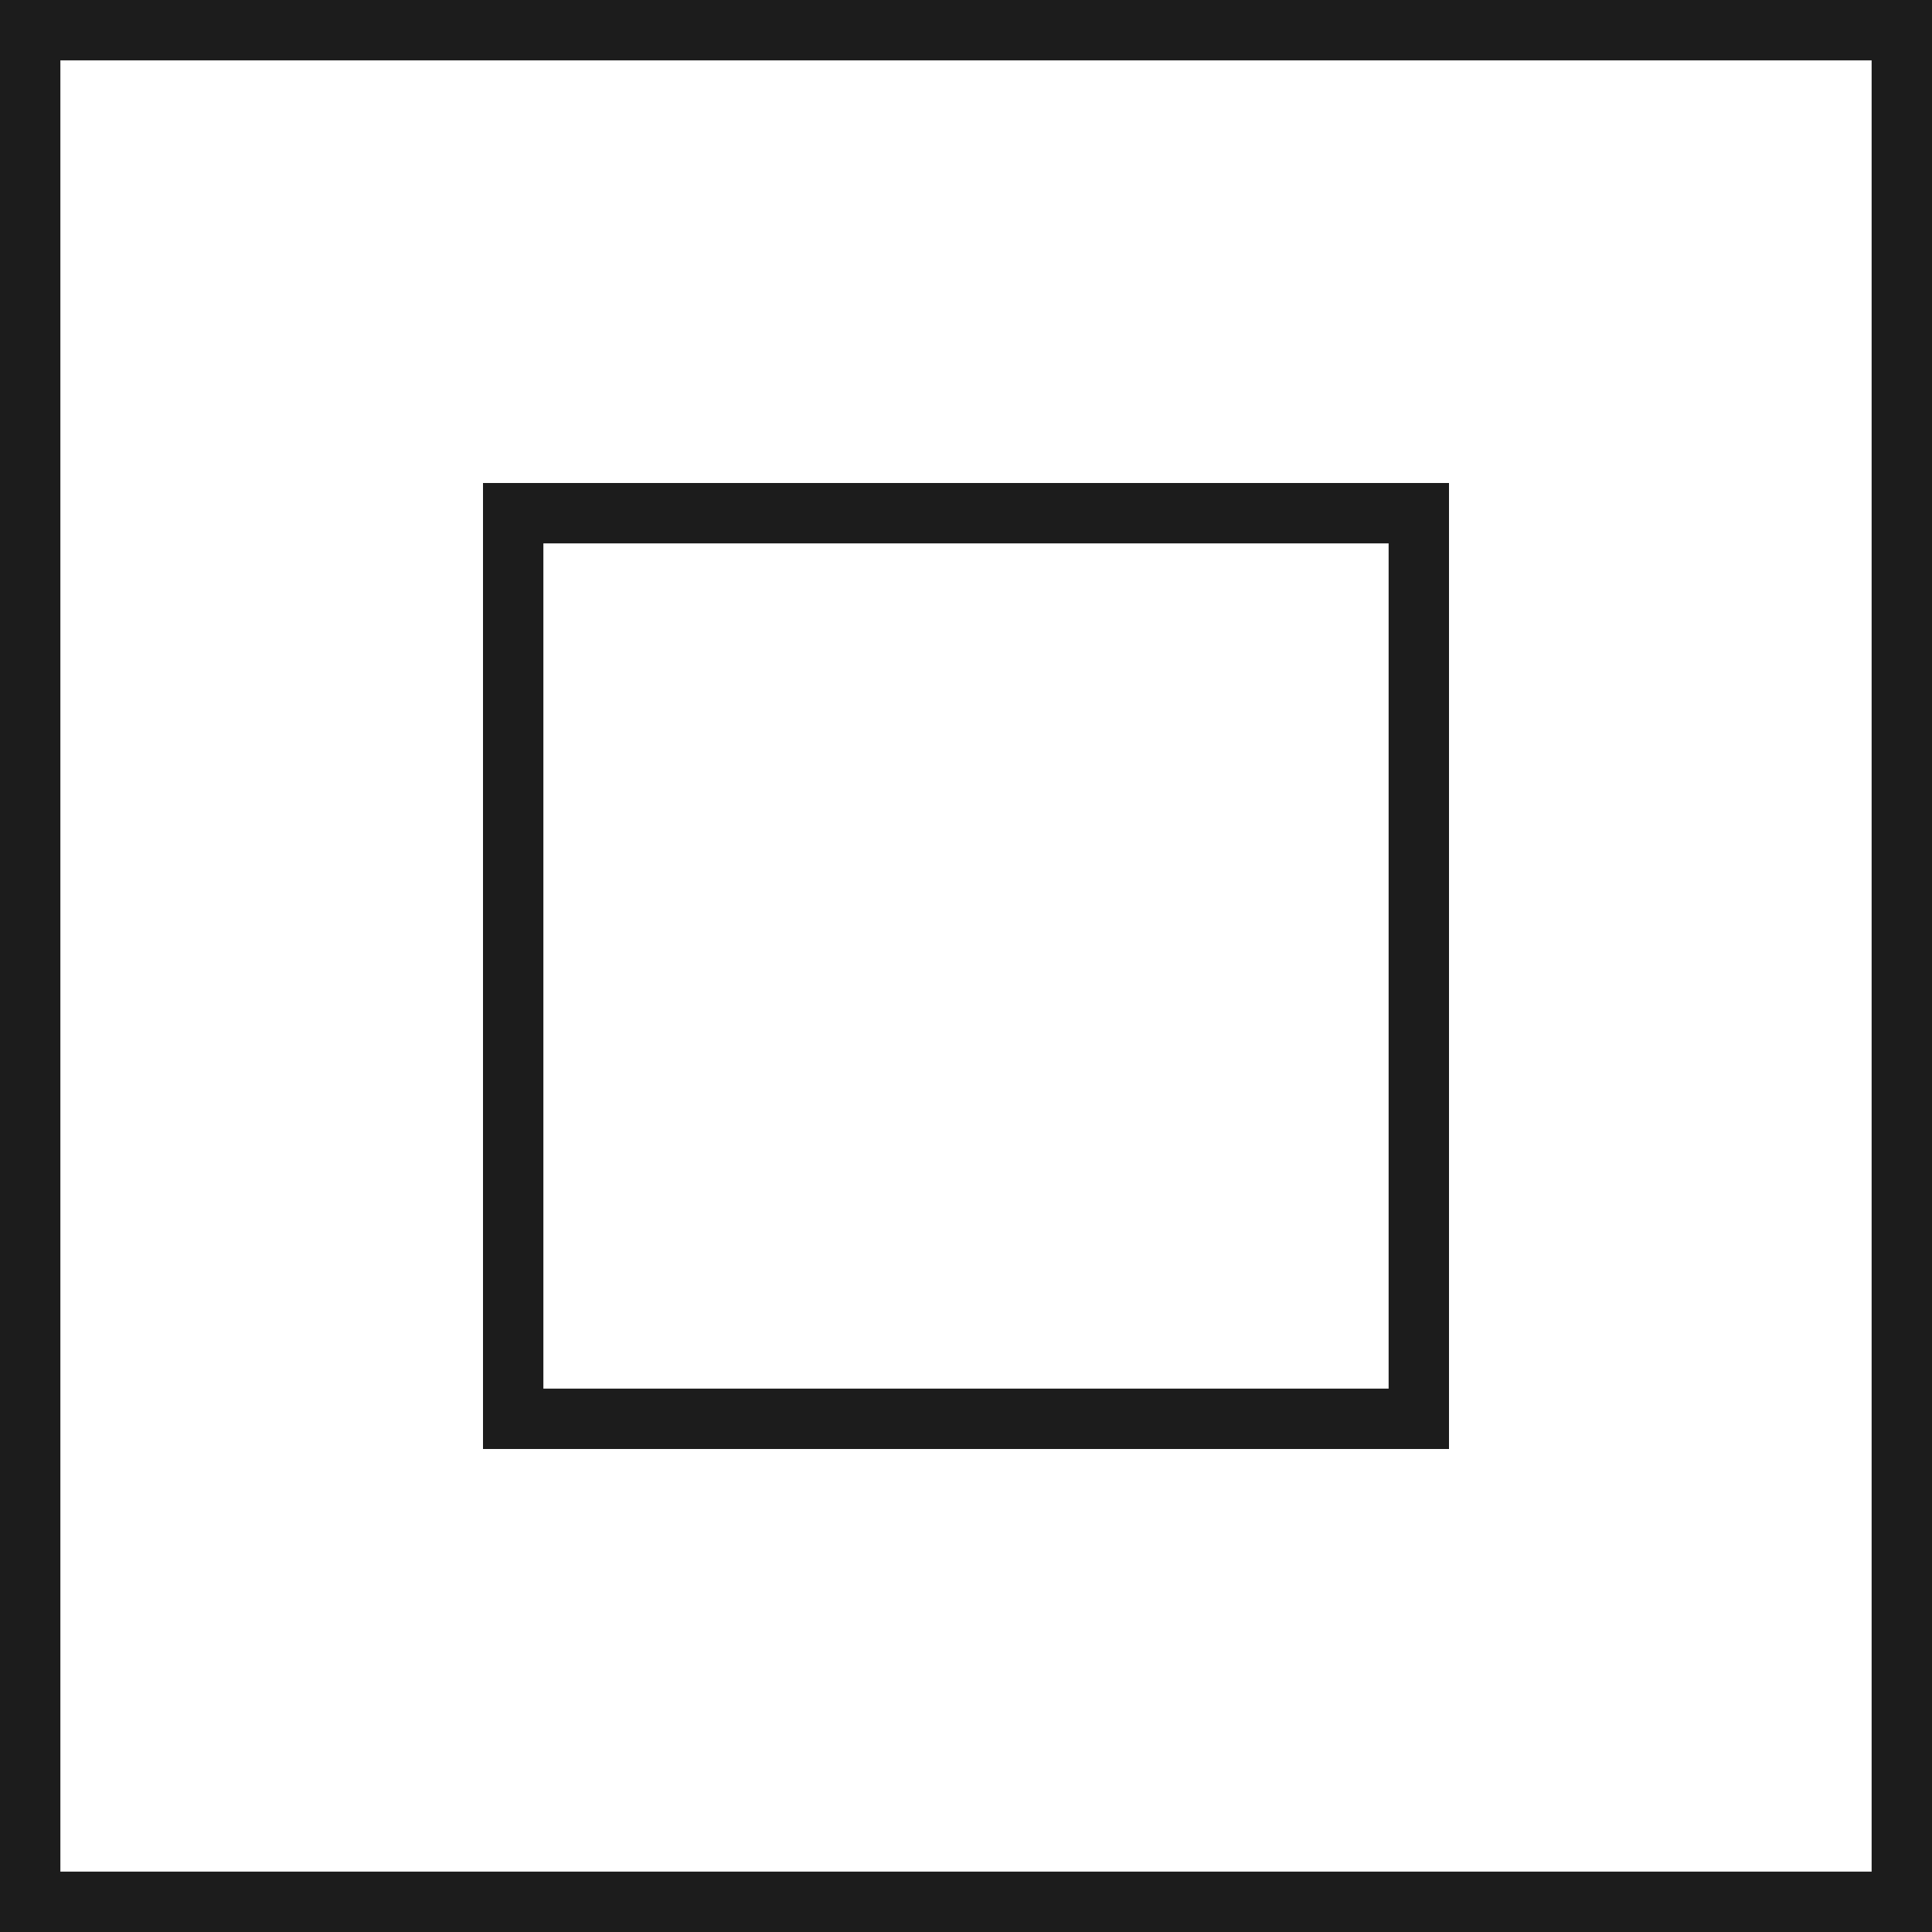
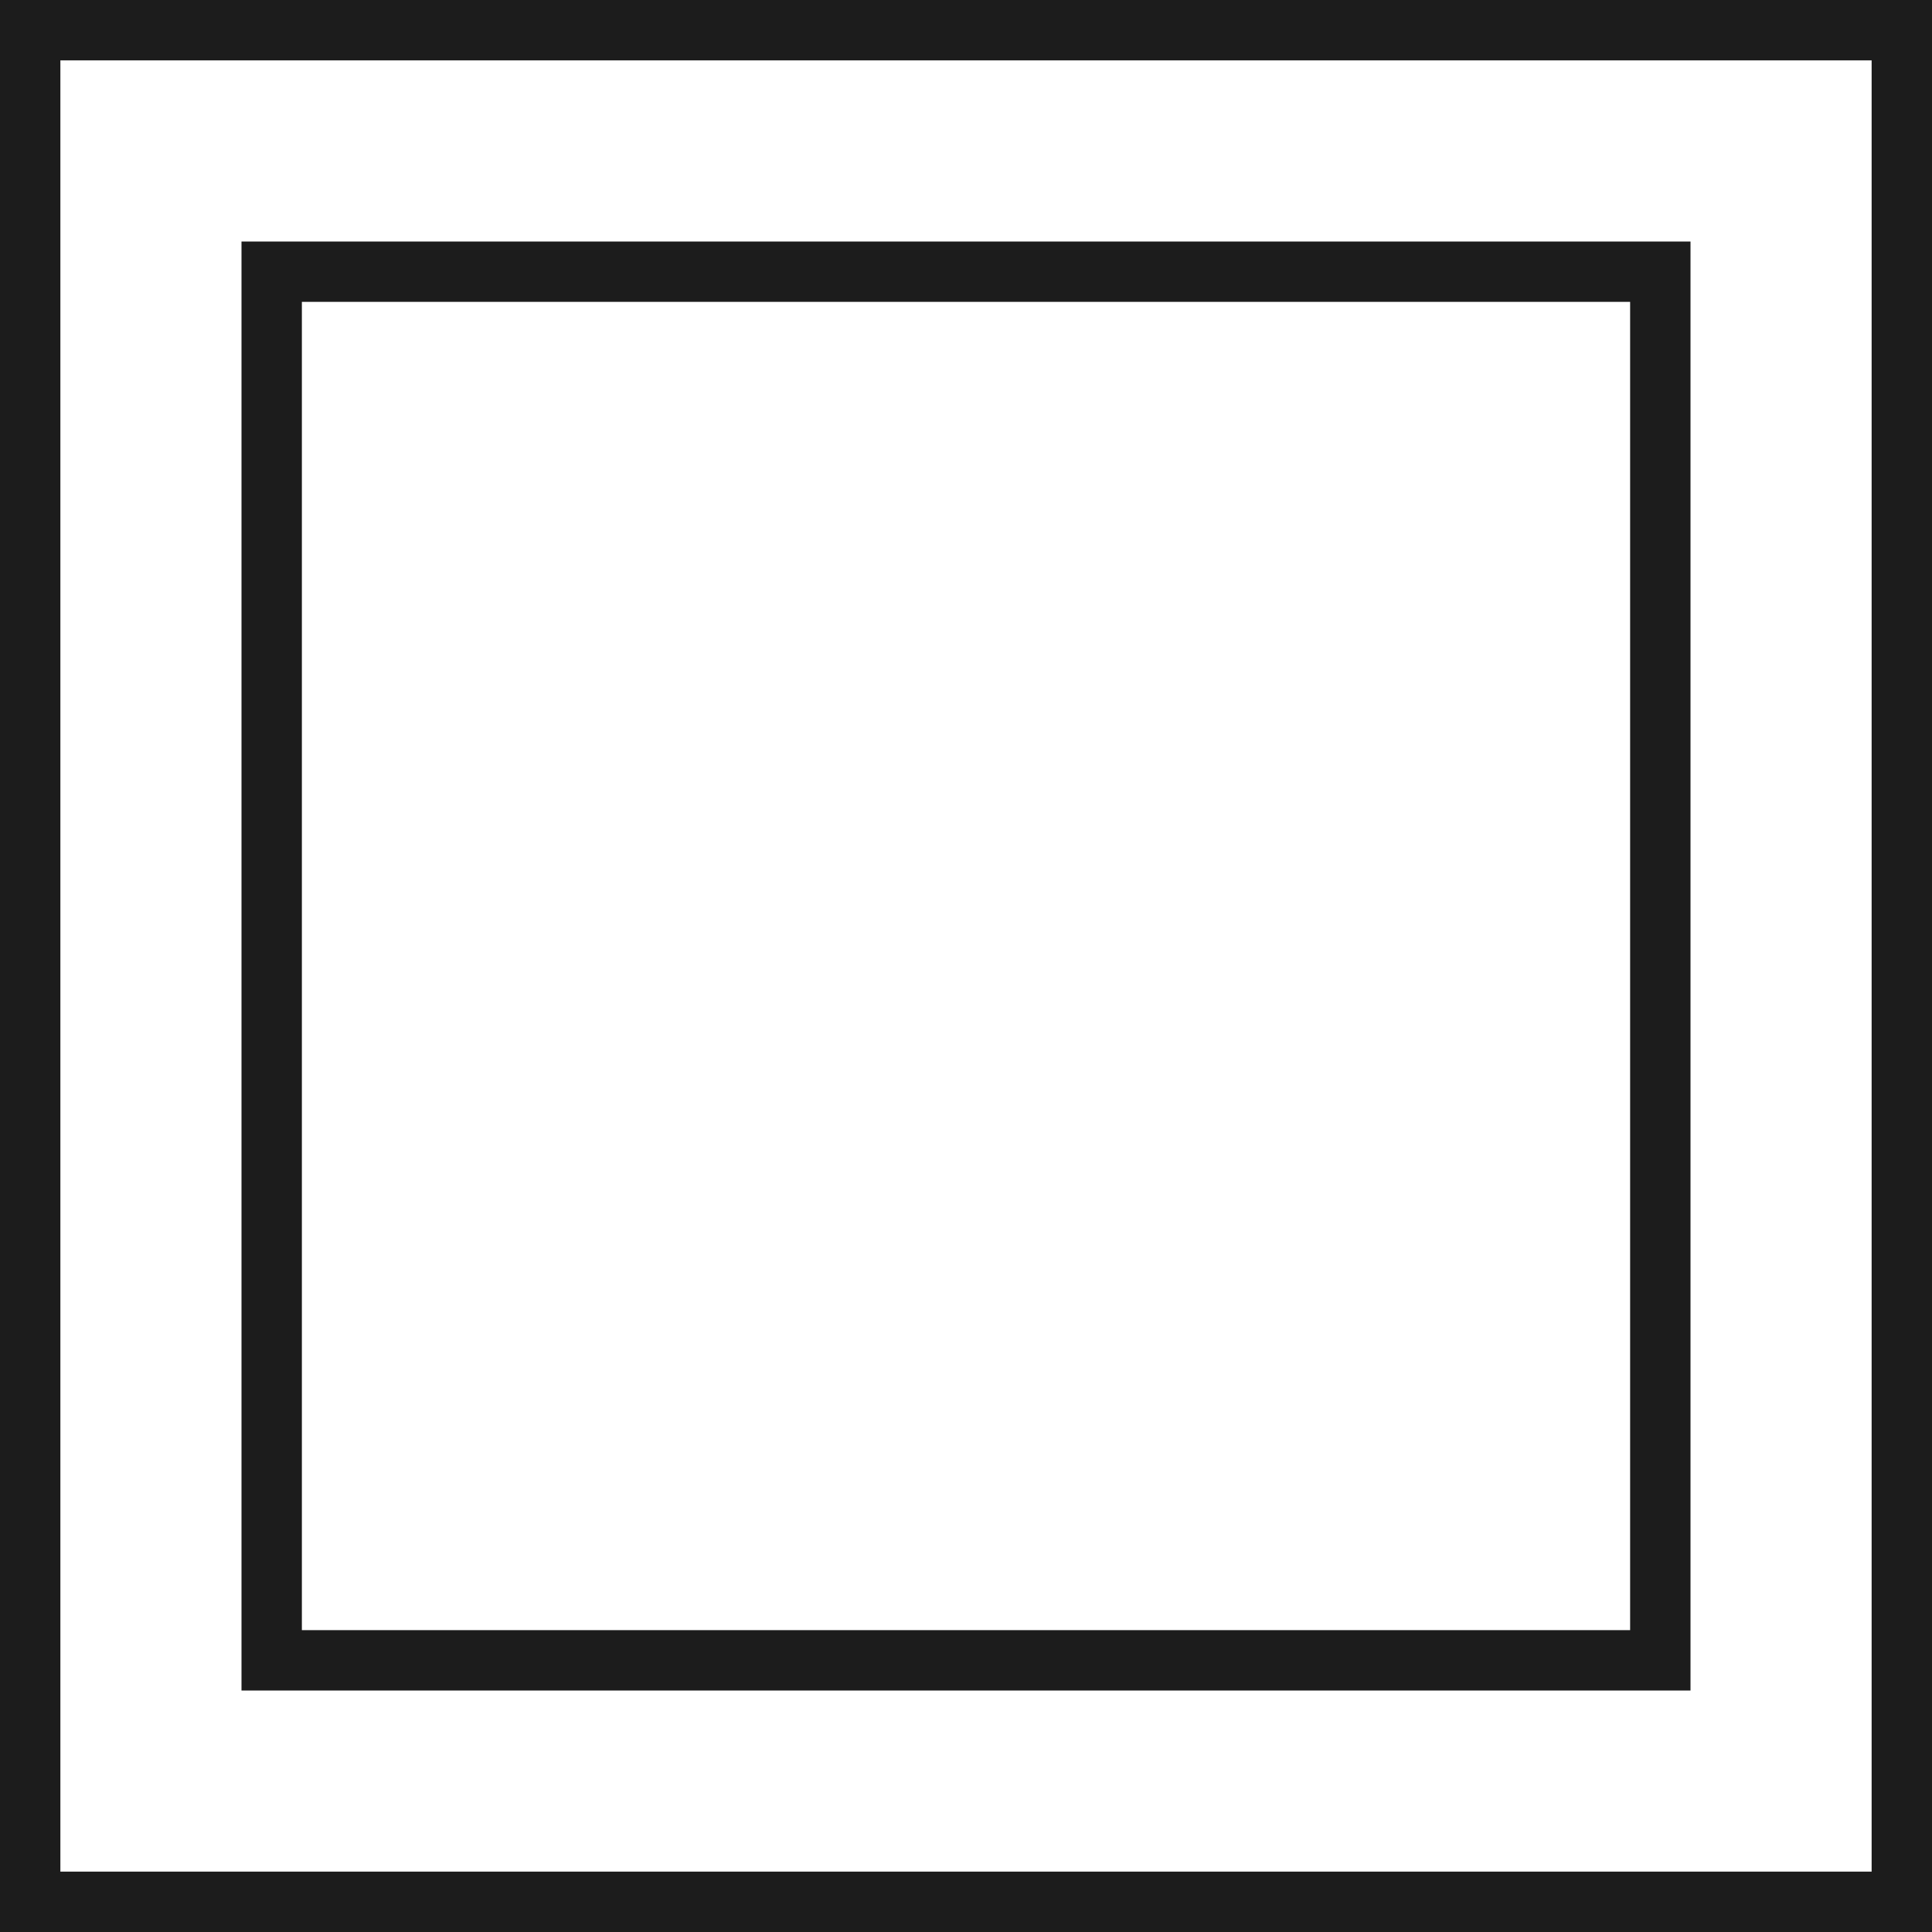
<svg xmlns="http://www.w3.org/2000/svg" width="64" height="64" viewBox="0 0 64 64" fill="none">
  <rect x="63" y="1" width="62" height="62" transform="rotate(90 63 1)" stroke="#1C1C1C" stroke-width="2" />
-   <rect x="47" y="17" width="30" height="30" transform="rotate(90 47 17)" stroke="#1C1C1C" stroke-width="2" />
+   <rect x="55" y="9" width="46" height="46" transform="rotate(90 55 9)" stroke="#1C1C1C" stroke-width="2" />
</svg>
